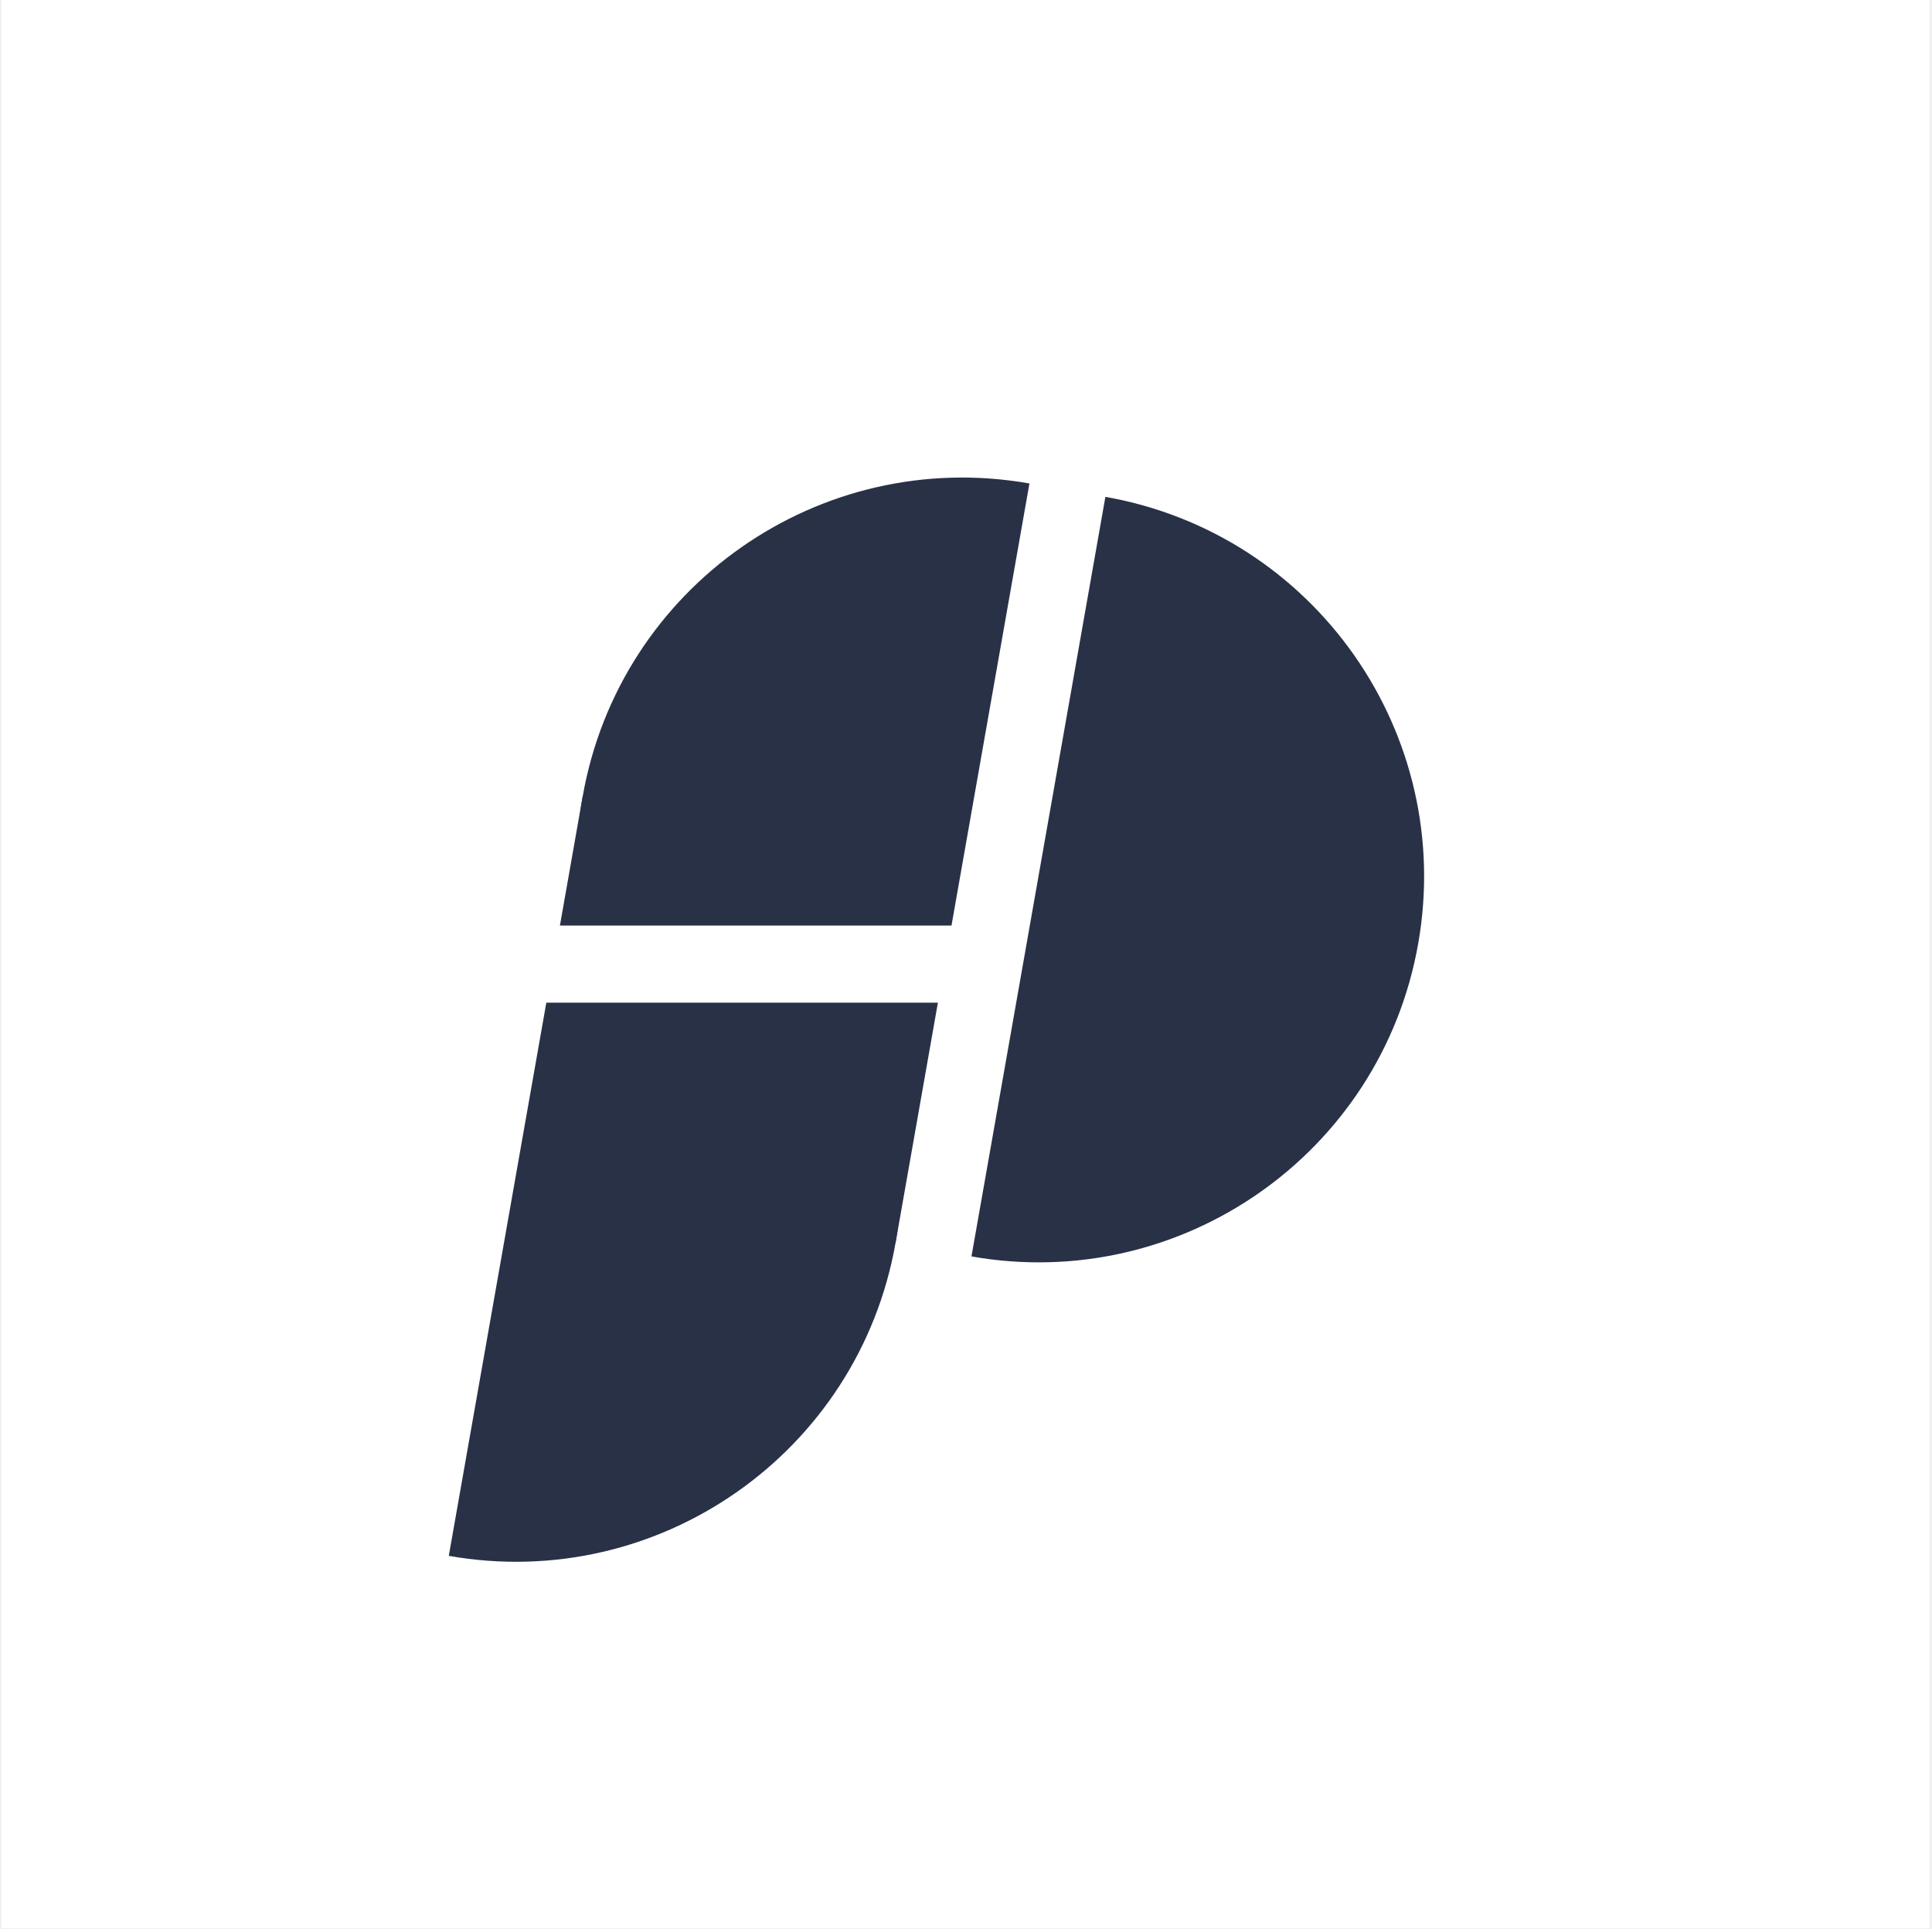
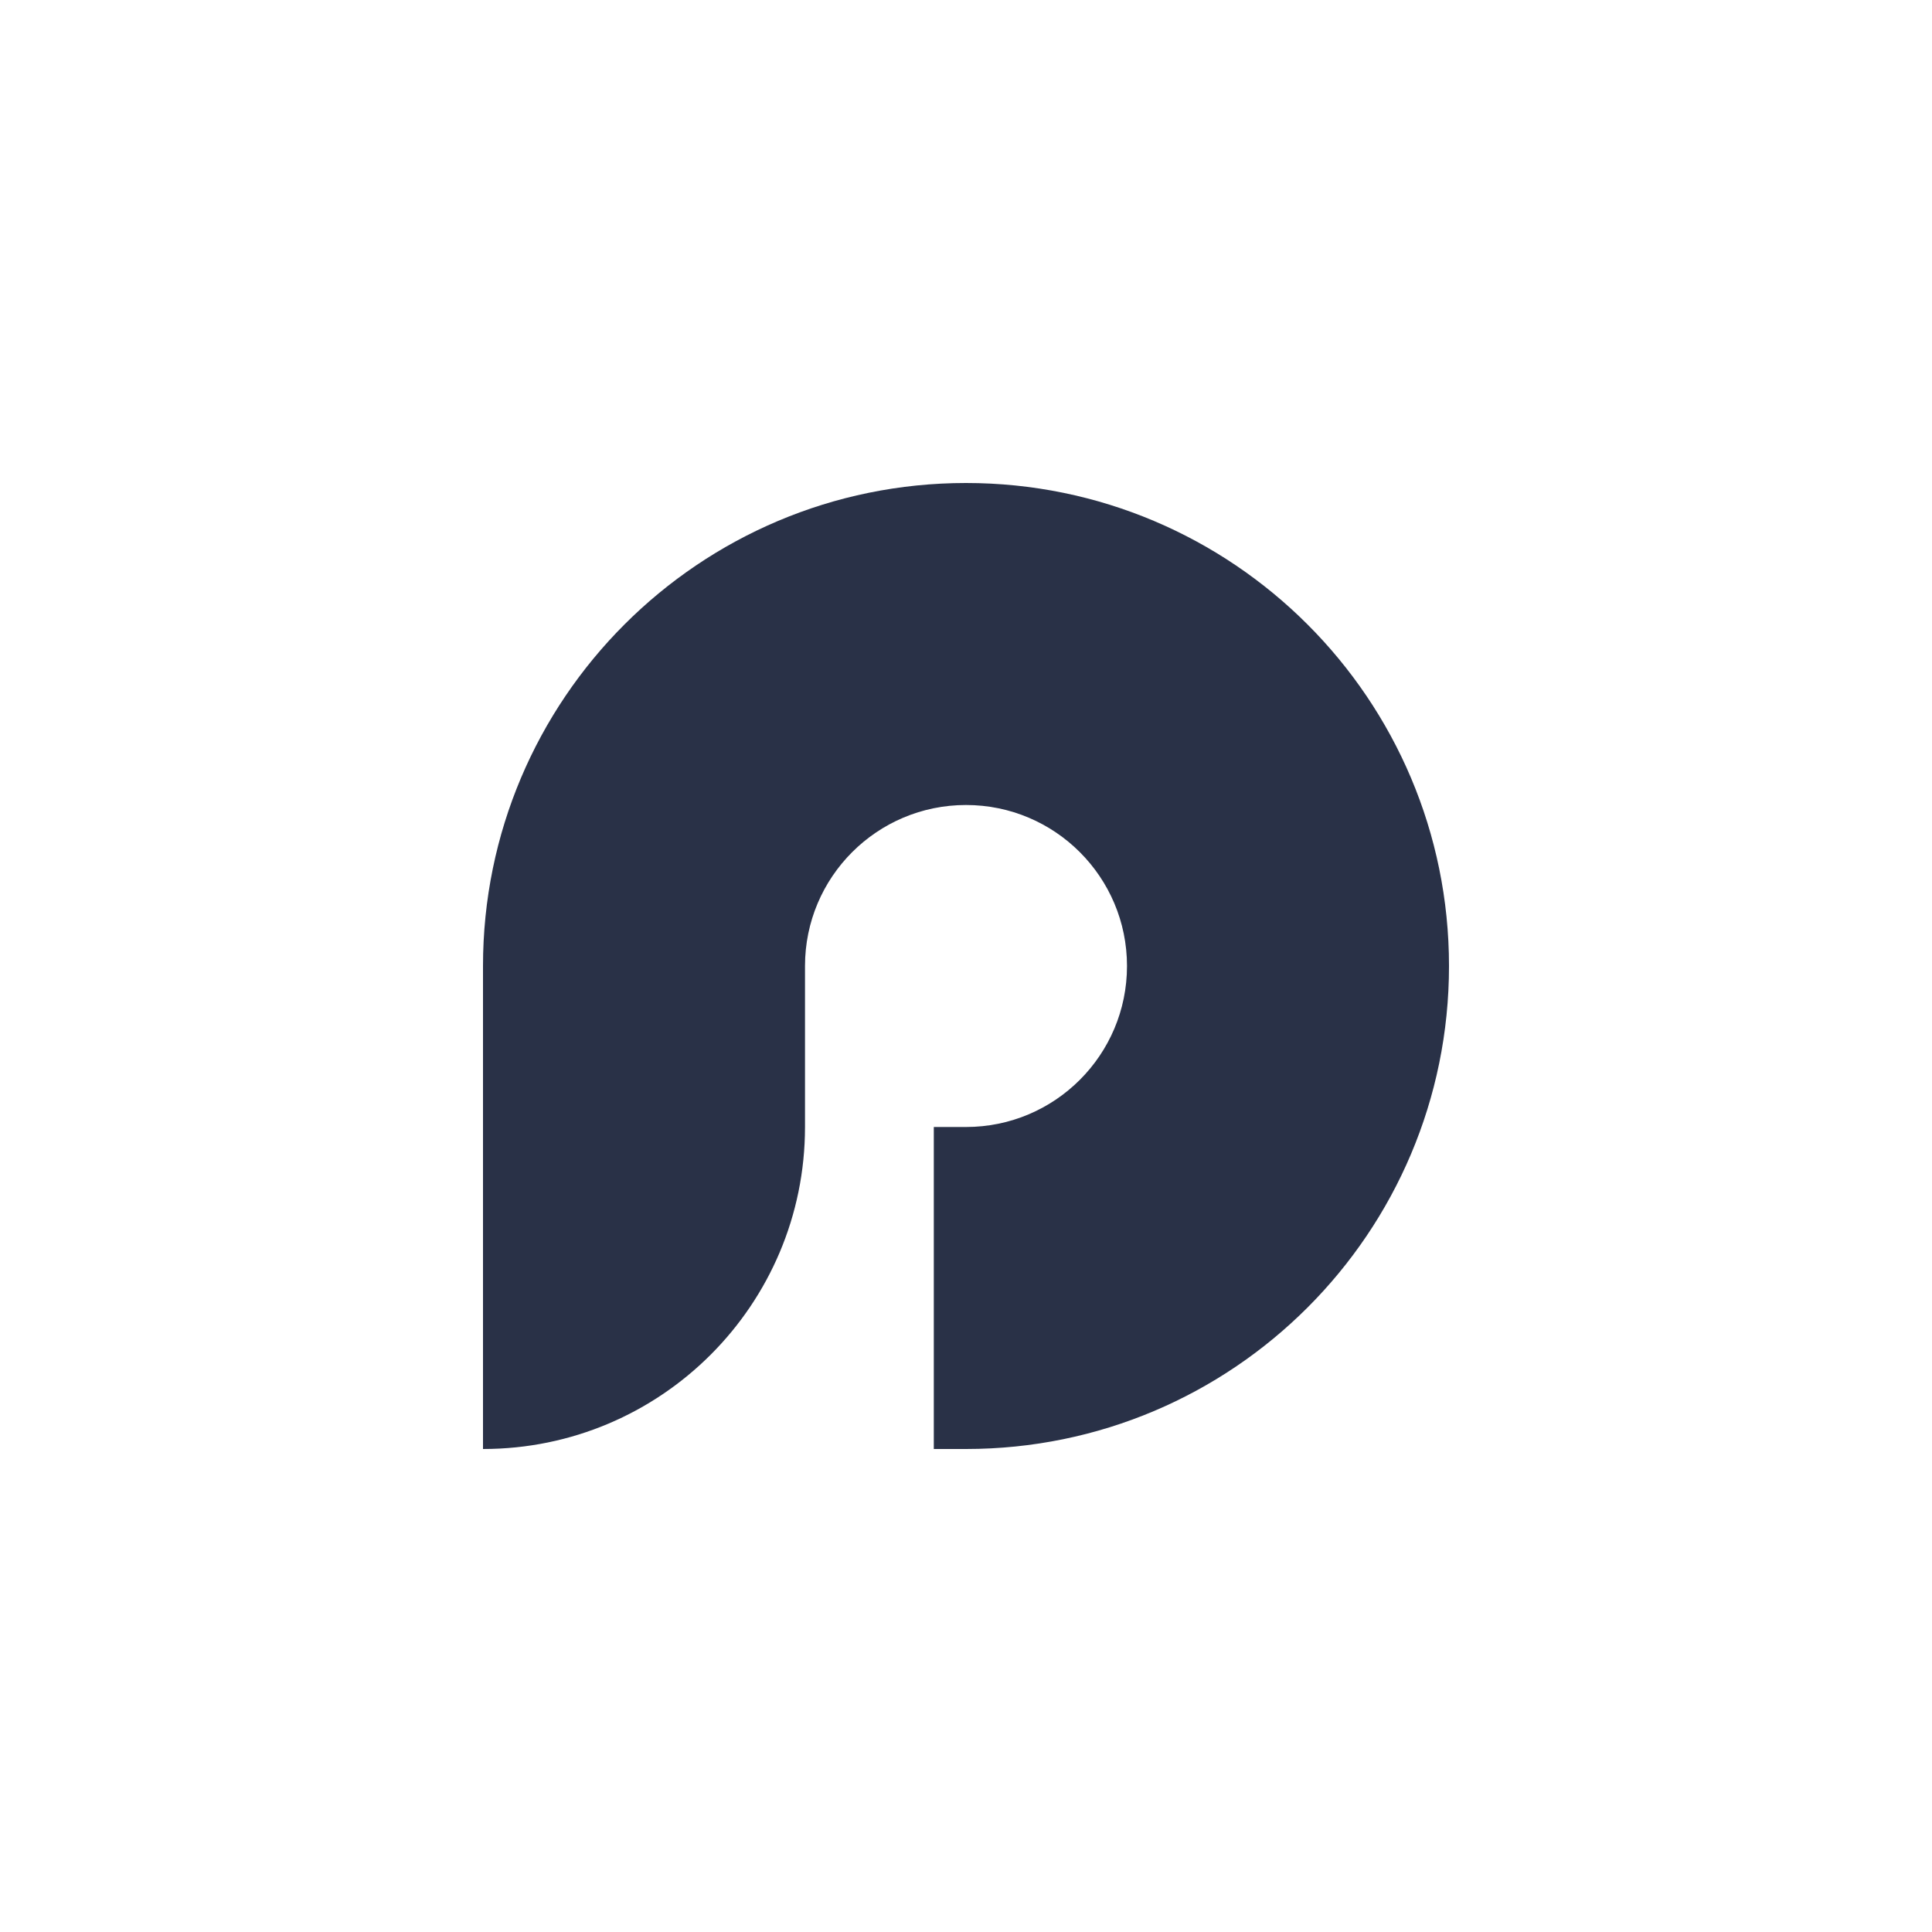
- <svg xmlns="http://www.w3.org/2000/svg" width="501" height="500" viewBox="0 0 501 500" fill="none">
-   <rect x="0.377" width="500" height="500" fill="white" />
-   <path fill-rule="evenodd" clip-rule="evenodd" d="M266.951 125.365C212.562 115.774 160.696 152.091 151.106 206.481C141.516 260.87 177.832 312.736 232.222 322.326L266.951 125.365Z" fill="#293147" />
-   <path fill-rule="evenodd" clip-rule="evenodd" d="M286.647 128.838C341.037 138.428 377.353 190.294 367.763 244.683C358.173 299.073 306.307 335.39 251.918 325.799L286.647 128.838Z" fill="#293147" />
-   <path fill-rule="evenodd" clip-rule="evenodd" d="M151.106 206.481C205.496 216.071 241.812 267.937 232.222 322.326C222.632 376.716 170.766 413.033 116.377 403.442L151.106 206.481Z" fill="#293147" />
-   <rect x="100" y="240" width="150" height="20" fill="white" />
+ <svg xmlns="http://www.w3.org/2000/svg" width="600" height="600" viewBox="0 0 600 600" fill="none">
+   <rect width="600" height="600" fill="white" />
+   <path fill-rule="evenodd" clip-rule="evenodd" d="M300 450C382.843 450 450 382.843 450 300C450 217.157 382.843 150 300 150C217.157 150 150 217.157 150 300V350V450C205.228 450 250 405.229 250 350V300C250 272.386 272.386 250 300 250C327.614 250 350 272.386 350 300C350 327.614 327.614 350 300 350H290V450H300Z" fill="#293147" />
</svg>
